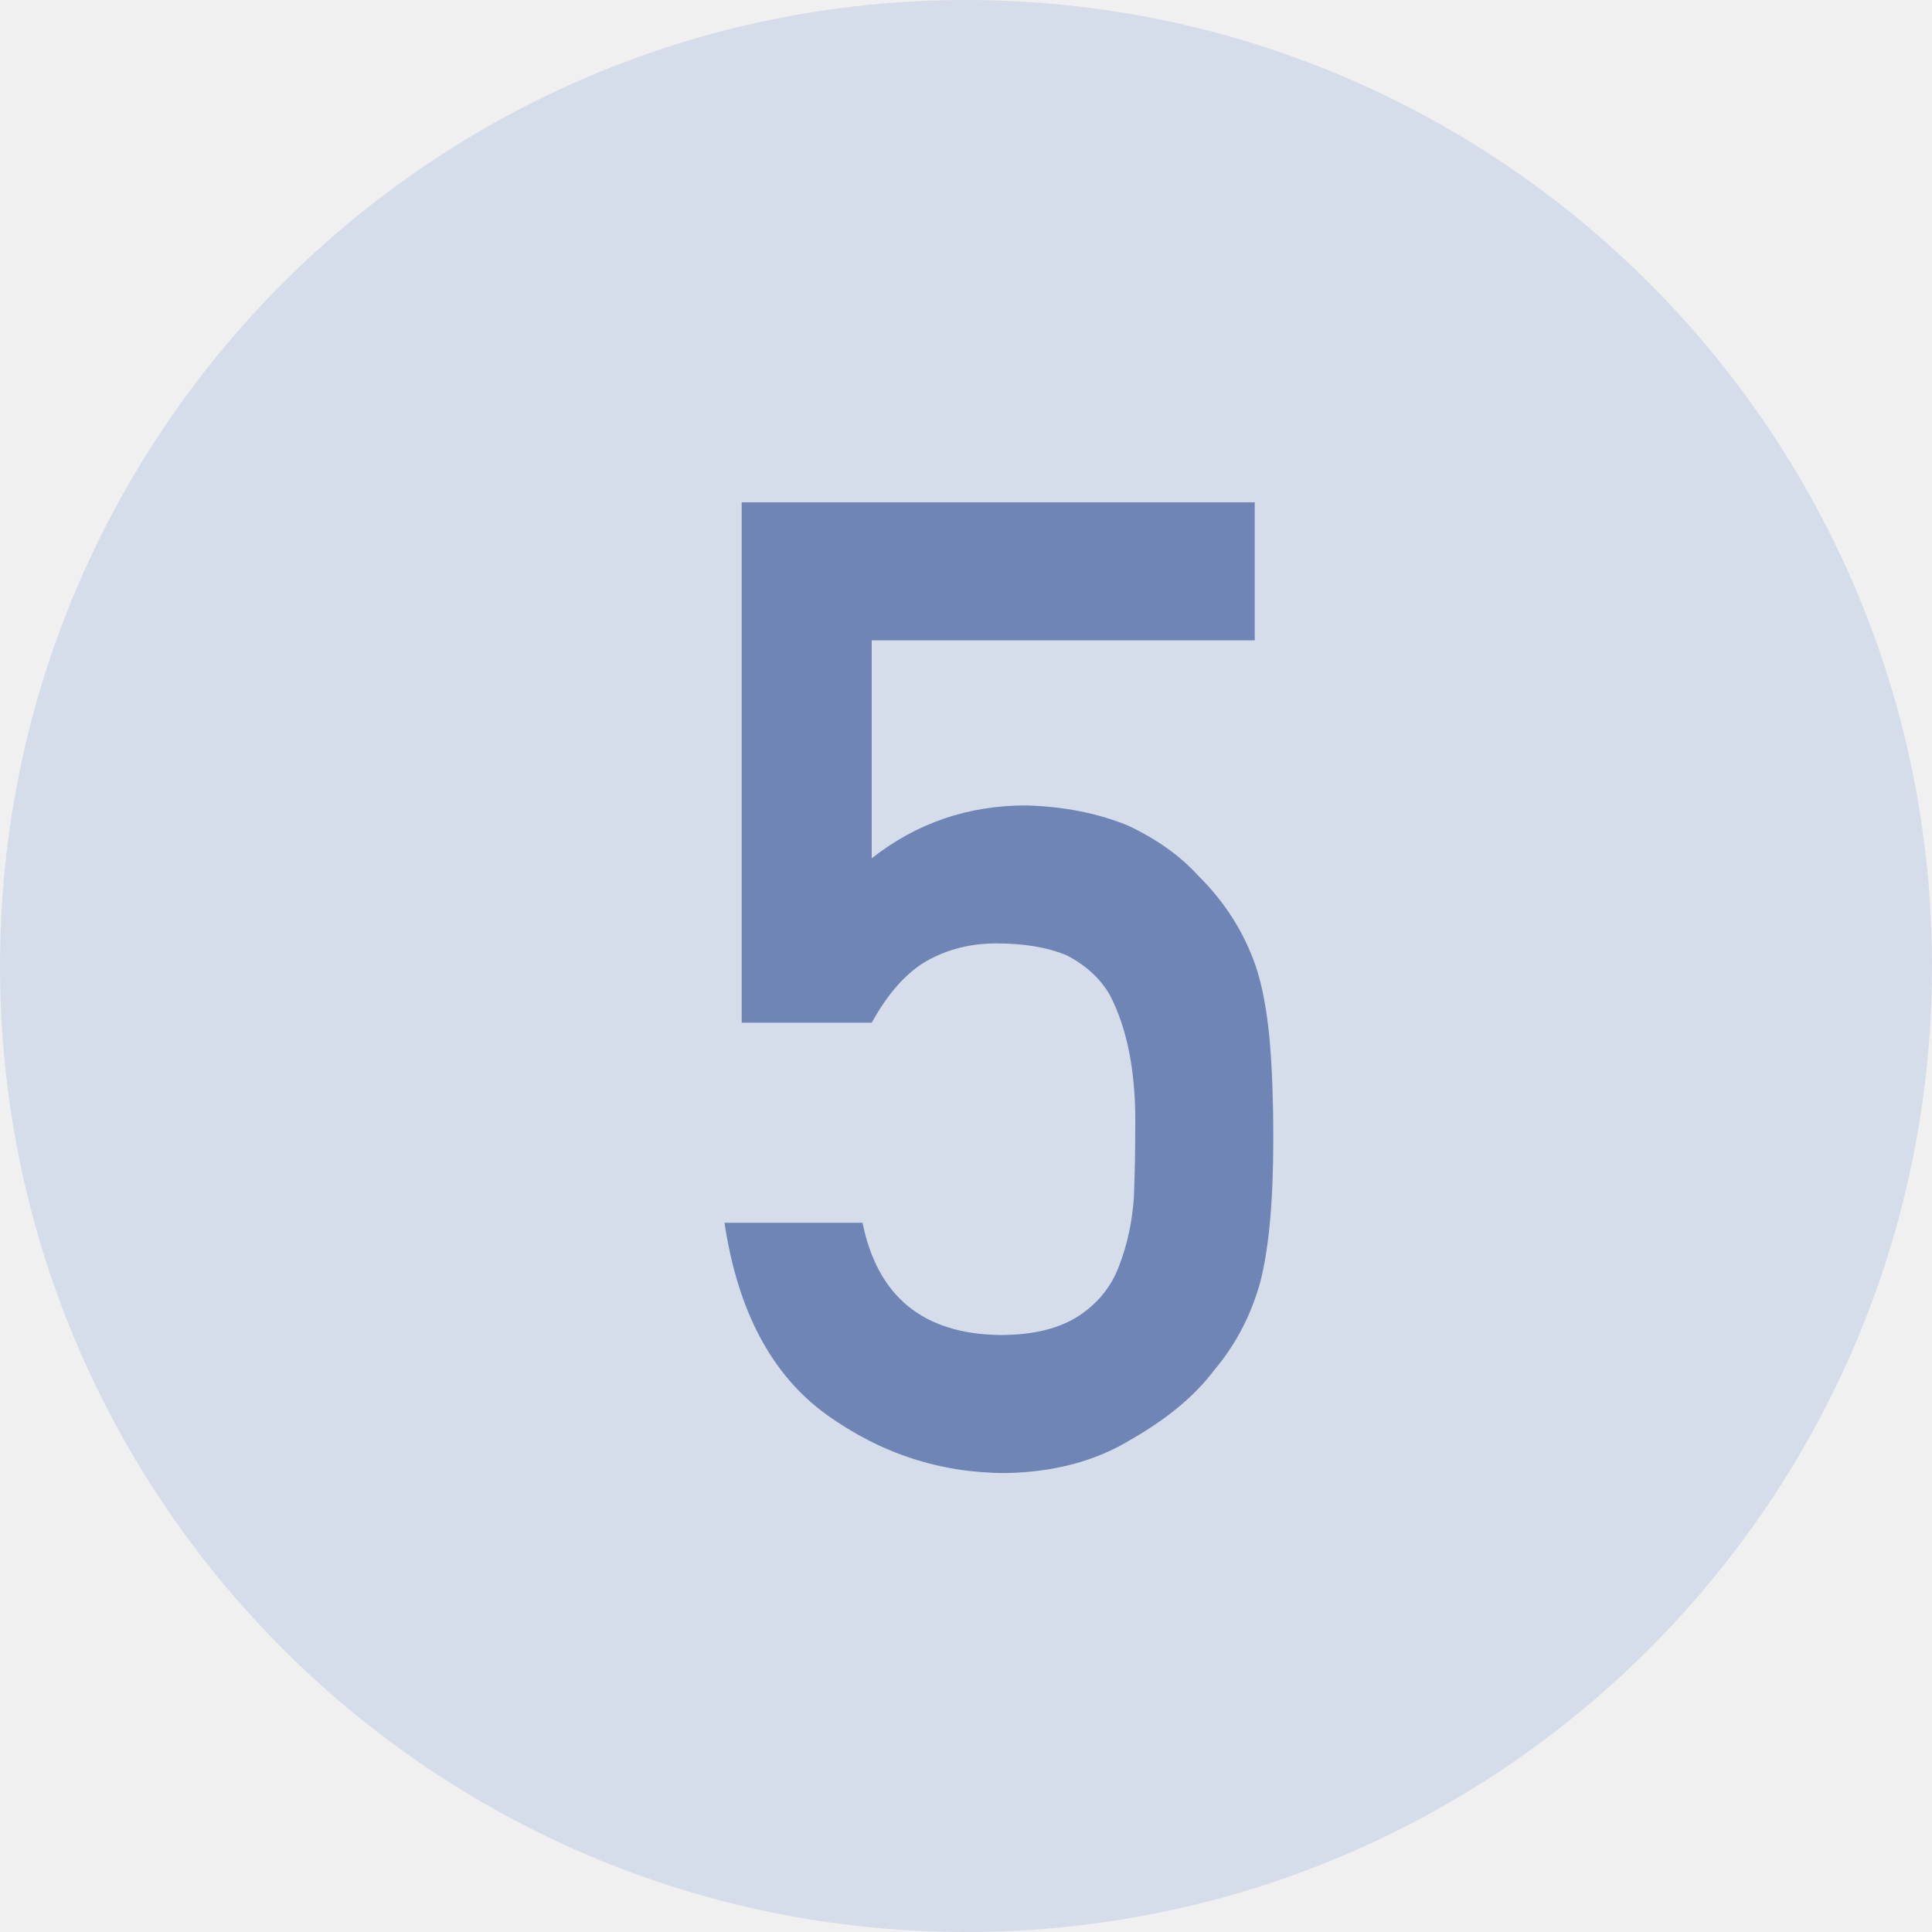
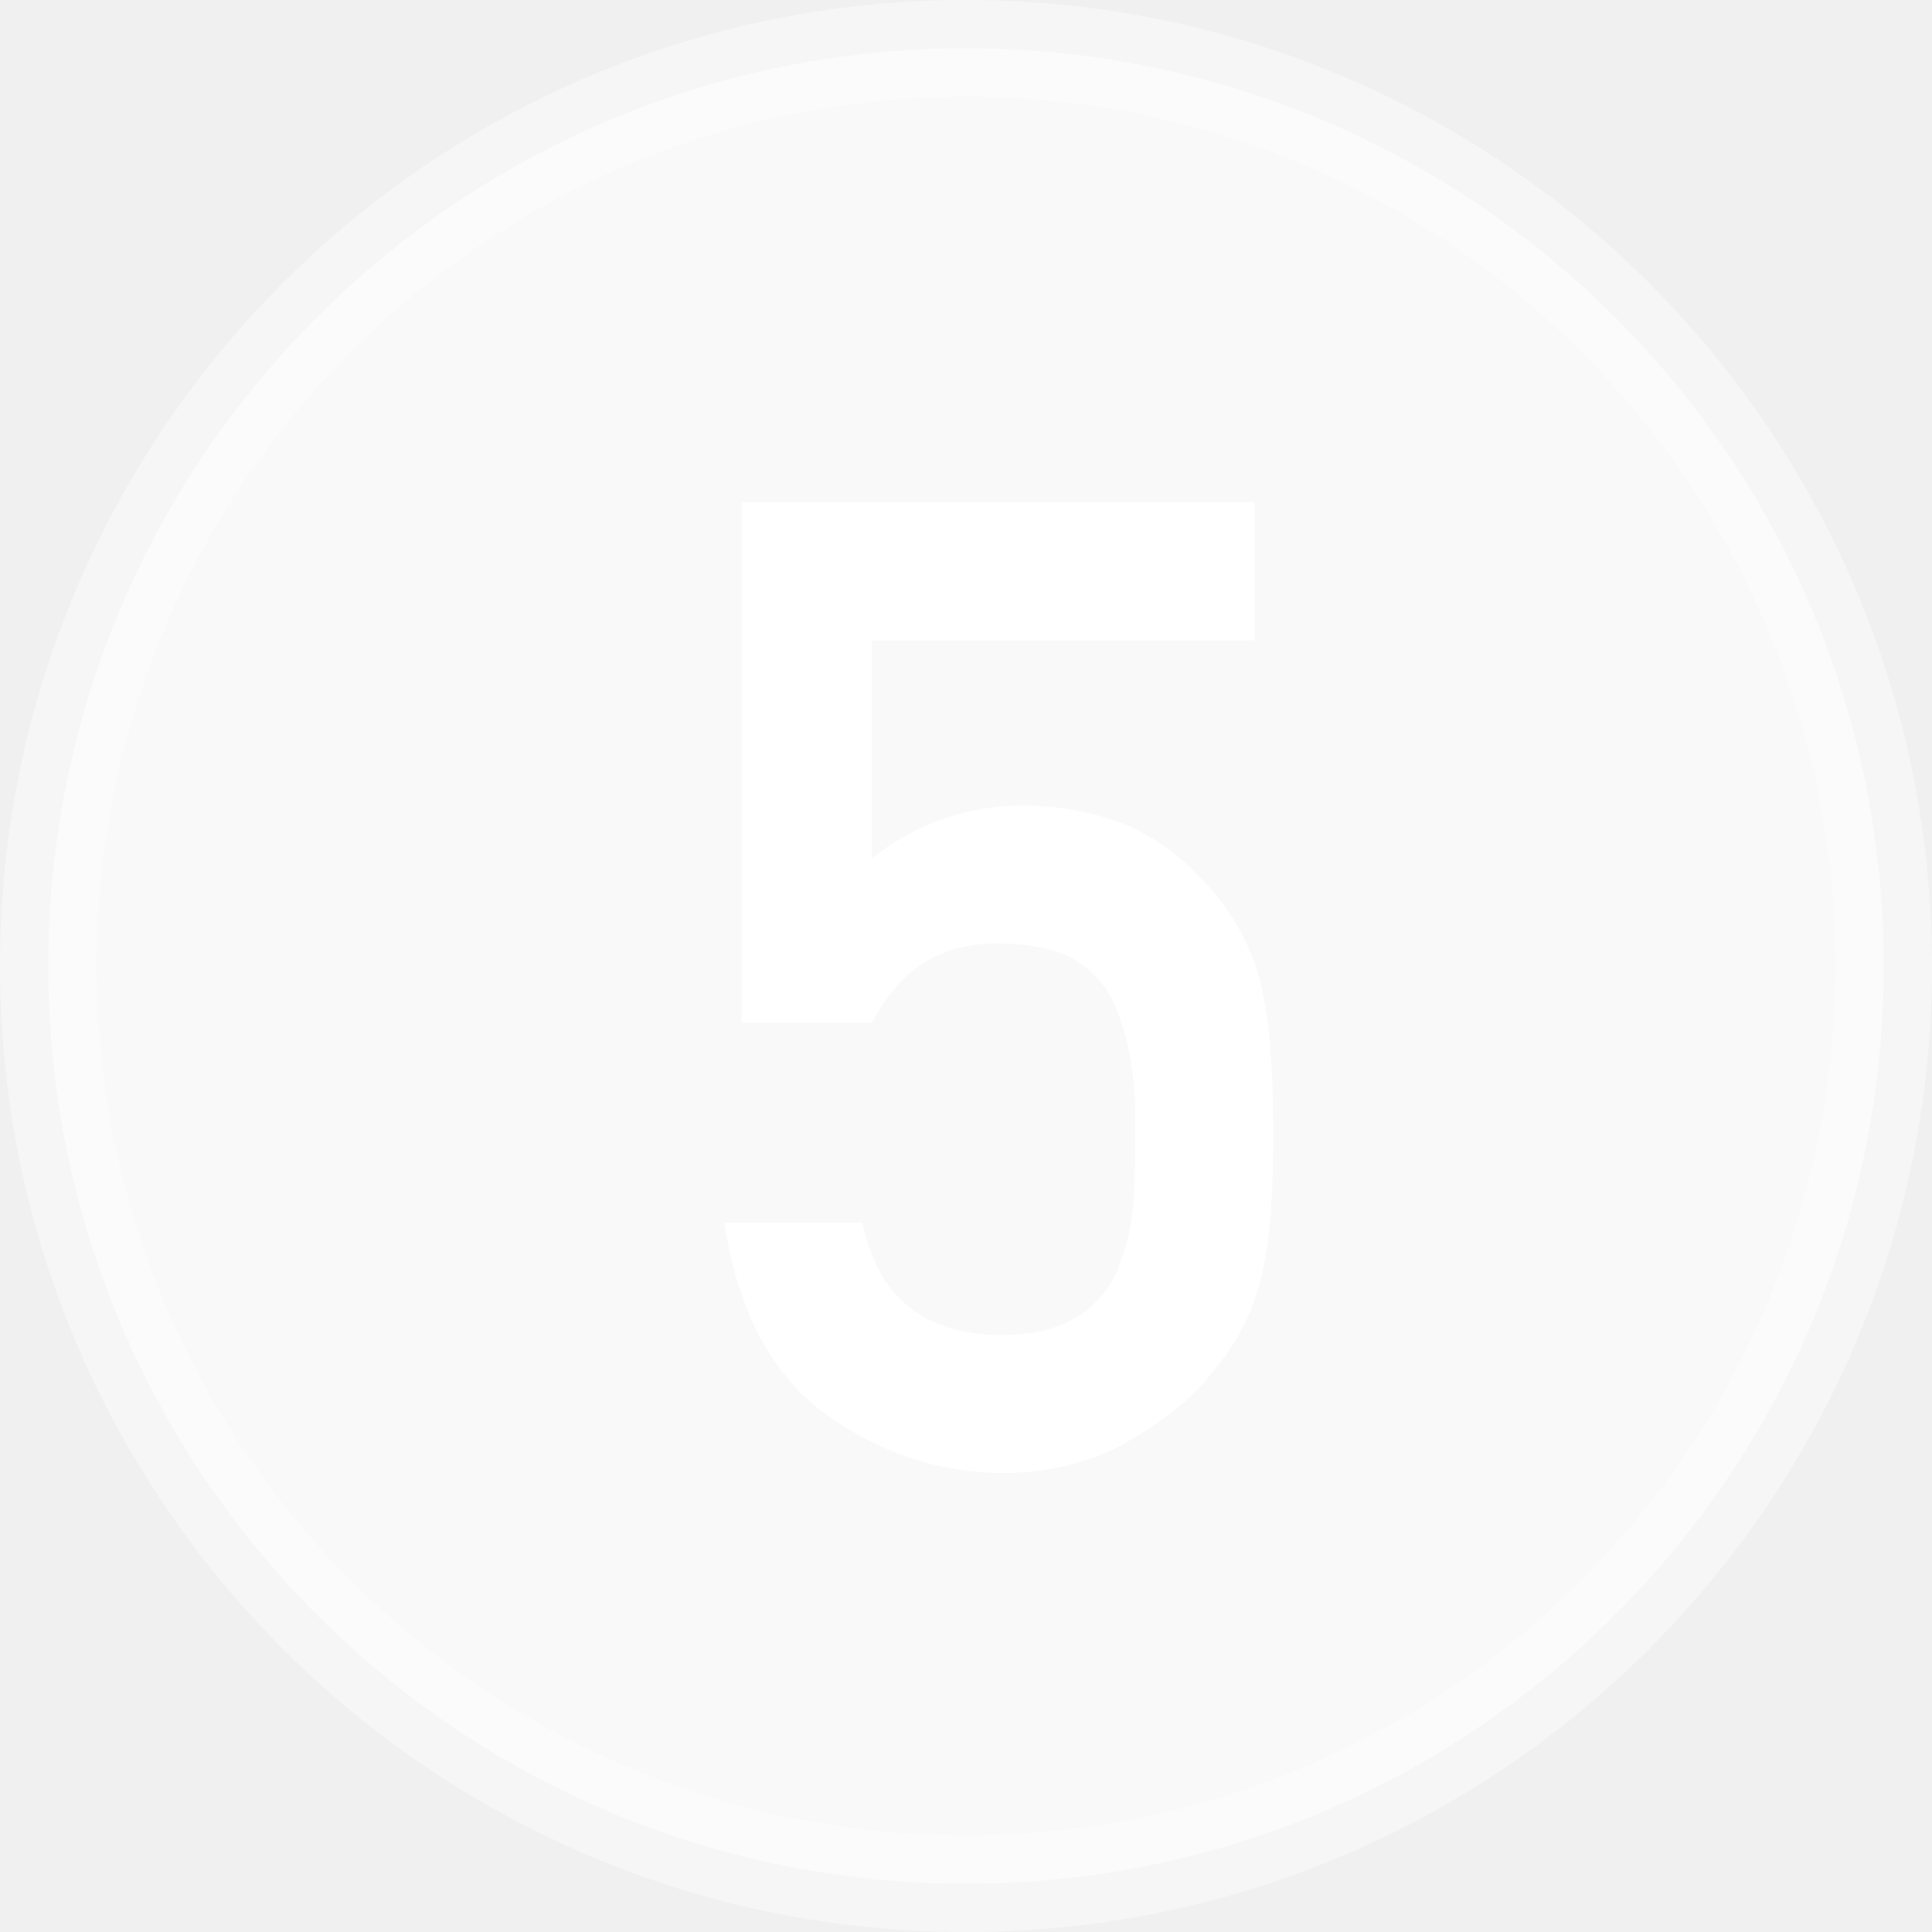
<svg xmlns="http://www.w3.org/2000/svg" width="20px" height="20px" viewBox="0 0 20 20" version="1.1">
-   <g id="NO_inactive5" stroke="none" stroke-width="1" fill="none" fill-rule="evenodd">
-     <g id="NO">
-       <circle id="椭圆形" fill="#D6DDEA" cx="10" cy="10" r="10" />
-       <path d="M10.412,15.249 C10.913,15.24 11.346,15.124 11.711,14.9 C12.085,14.686 12.369,14.449 12.565,14.189 C12.789,13.925 12.948,13.622 13.044,13.28 C13.135,12.934 13.181,12.437 13.181,11.79 C13.181,11.371 13.167,11.017 13.14,10.73 C13.112,10.448 13.067,10.208 13.003,10.012 C12.88,9.652 12.679,9.336 12.401,9.062 C12.215,8.857 11.971,8.684 11.67,8.543 C11.351,8.415 11,8.347 10.617,8.338 C10.02,8.338 9.489,8.52 9.024,8.885 L9.024,6.629 L12.989,6.629 L12.989,5.2 L7.678,5.2 L7.678,10.587 L9.024,10.587 C9.193,10.281 9.384,10.067 9.599,9.944 C9.813,9.826 10.05,9.766 10.31,9.766 C10.601,9.766 10.845,9.807 11.041,9.889 C11.237,9.99 11.385,10.124 11.485,10.293 C11.672,10.648 11.761,11.111 11.752,11.68 C11.752,11.913 11.747,12.152 11.738,12.398 C11.72,12.649 11.67,12.881 11.588,13.096 C11.51,13.31 11.374,13.483 11.178,13.615 C10.973,13.752 10.699,13.82 10.357,13.82 C9.56,13.811 9.084,13.424 8.929,12.658 L7.5,12.658 C7.637,13.574 7.99,14.237 8.56,14.647 C9.12,15.048 9.738,15.249 10.412,15.249 Z" id="5" fill="#6E85B6" fill-rule="nonzero" />
+   <g id="NO_active5" stroke="none" stroke-width="1" fill="none" fill-rule="evenodd">
+     <g id="NO" fill="#FFFFFF">
+       <circle id="椭圆形" stroke-opacity="0.4" stroke="#FFFFFF" fill-opacity="0.6" cx="10" cy="10" r="9.5" />
+       <path d="M10.412,15.249 C10.913,15.24 11.346,15.124 11.711,14.9 C12.085,14.686 12.369,14.449 12.565,14.189 C12.789,13.925 12.948,13.622 13.044,13.28 C13.135,12.934 13.181,12.437 13.181,11.79 C13.181,11.371 13.167,11.017 13.14,10.73 C13.112,10.448 13.067,10.208 13.003,10.012 C12.88,9.652 12.679,9.336 12.401,9.062 C12.215,8.857 11.971,8.684 11.67,8.543 C11.351,8.415 11,8.347 10.617,8.338 C10.02,8.338 9.489,8.52 9.024,8.885 L9.024,6.629 L12.989,6.629 L12.989,5.2 L7.678,5.2 L7.678,10.587 L9.024,10.587 C9.193,10.281 9.384,10.067 9.599,9.944 C9.813,9.826 10.05,9.766 10.31,9.766 C10.601,9.766 10.845,9.807 11.041,9.889 C11.237,9.99 11.385,10.124 11.485,10.293 C11.672,10.648 11.761,11.111 11.752,11.68 C11.752,11.913 11.747,12.152 11.738,12.398 C11.72,12.649 11.67,12.881 11.588,13.096 C11.51,13.31 11.374,13.483 11.178,13.615 C10.973,13.752 10.699,13.82 10.357,13.82 C9.56,13.811 9.084,13.424 8.929,12.658 L7.5,12.658 C7.637,13.574 7.99,14.237 8.56,14.647 C9.12,15.048 9.738,15.249 10.412,15.249 Z" id="5" fill-rule="nonzero" />
    </g>
  </g>
</svg>
